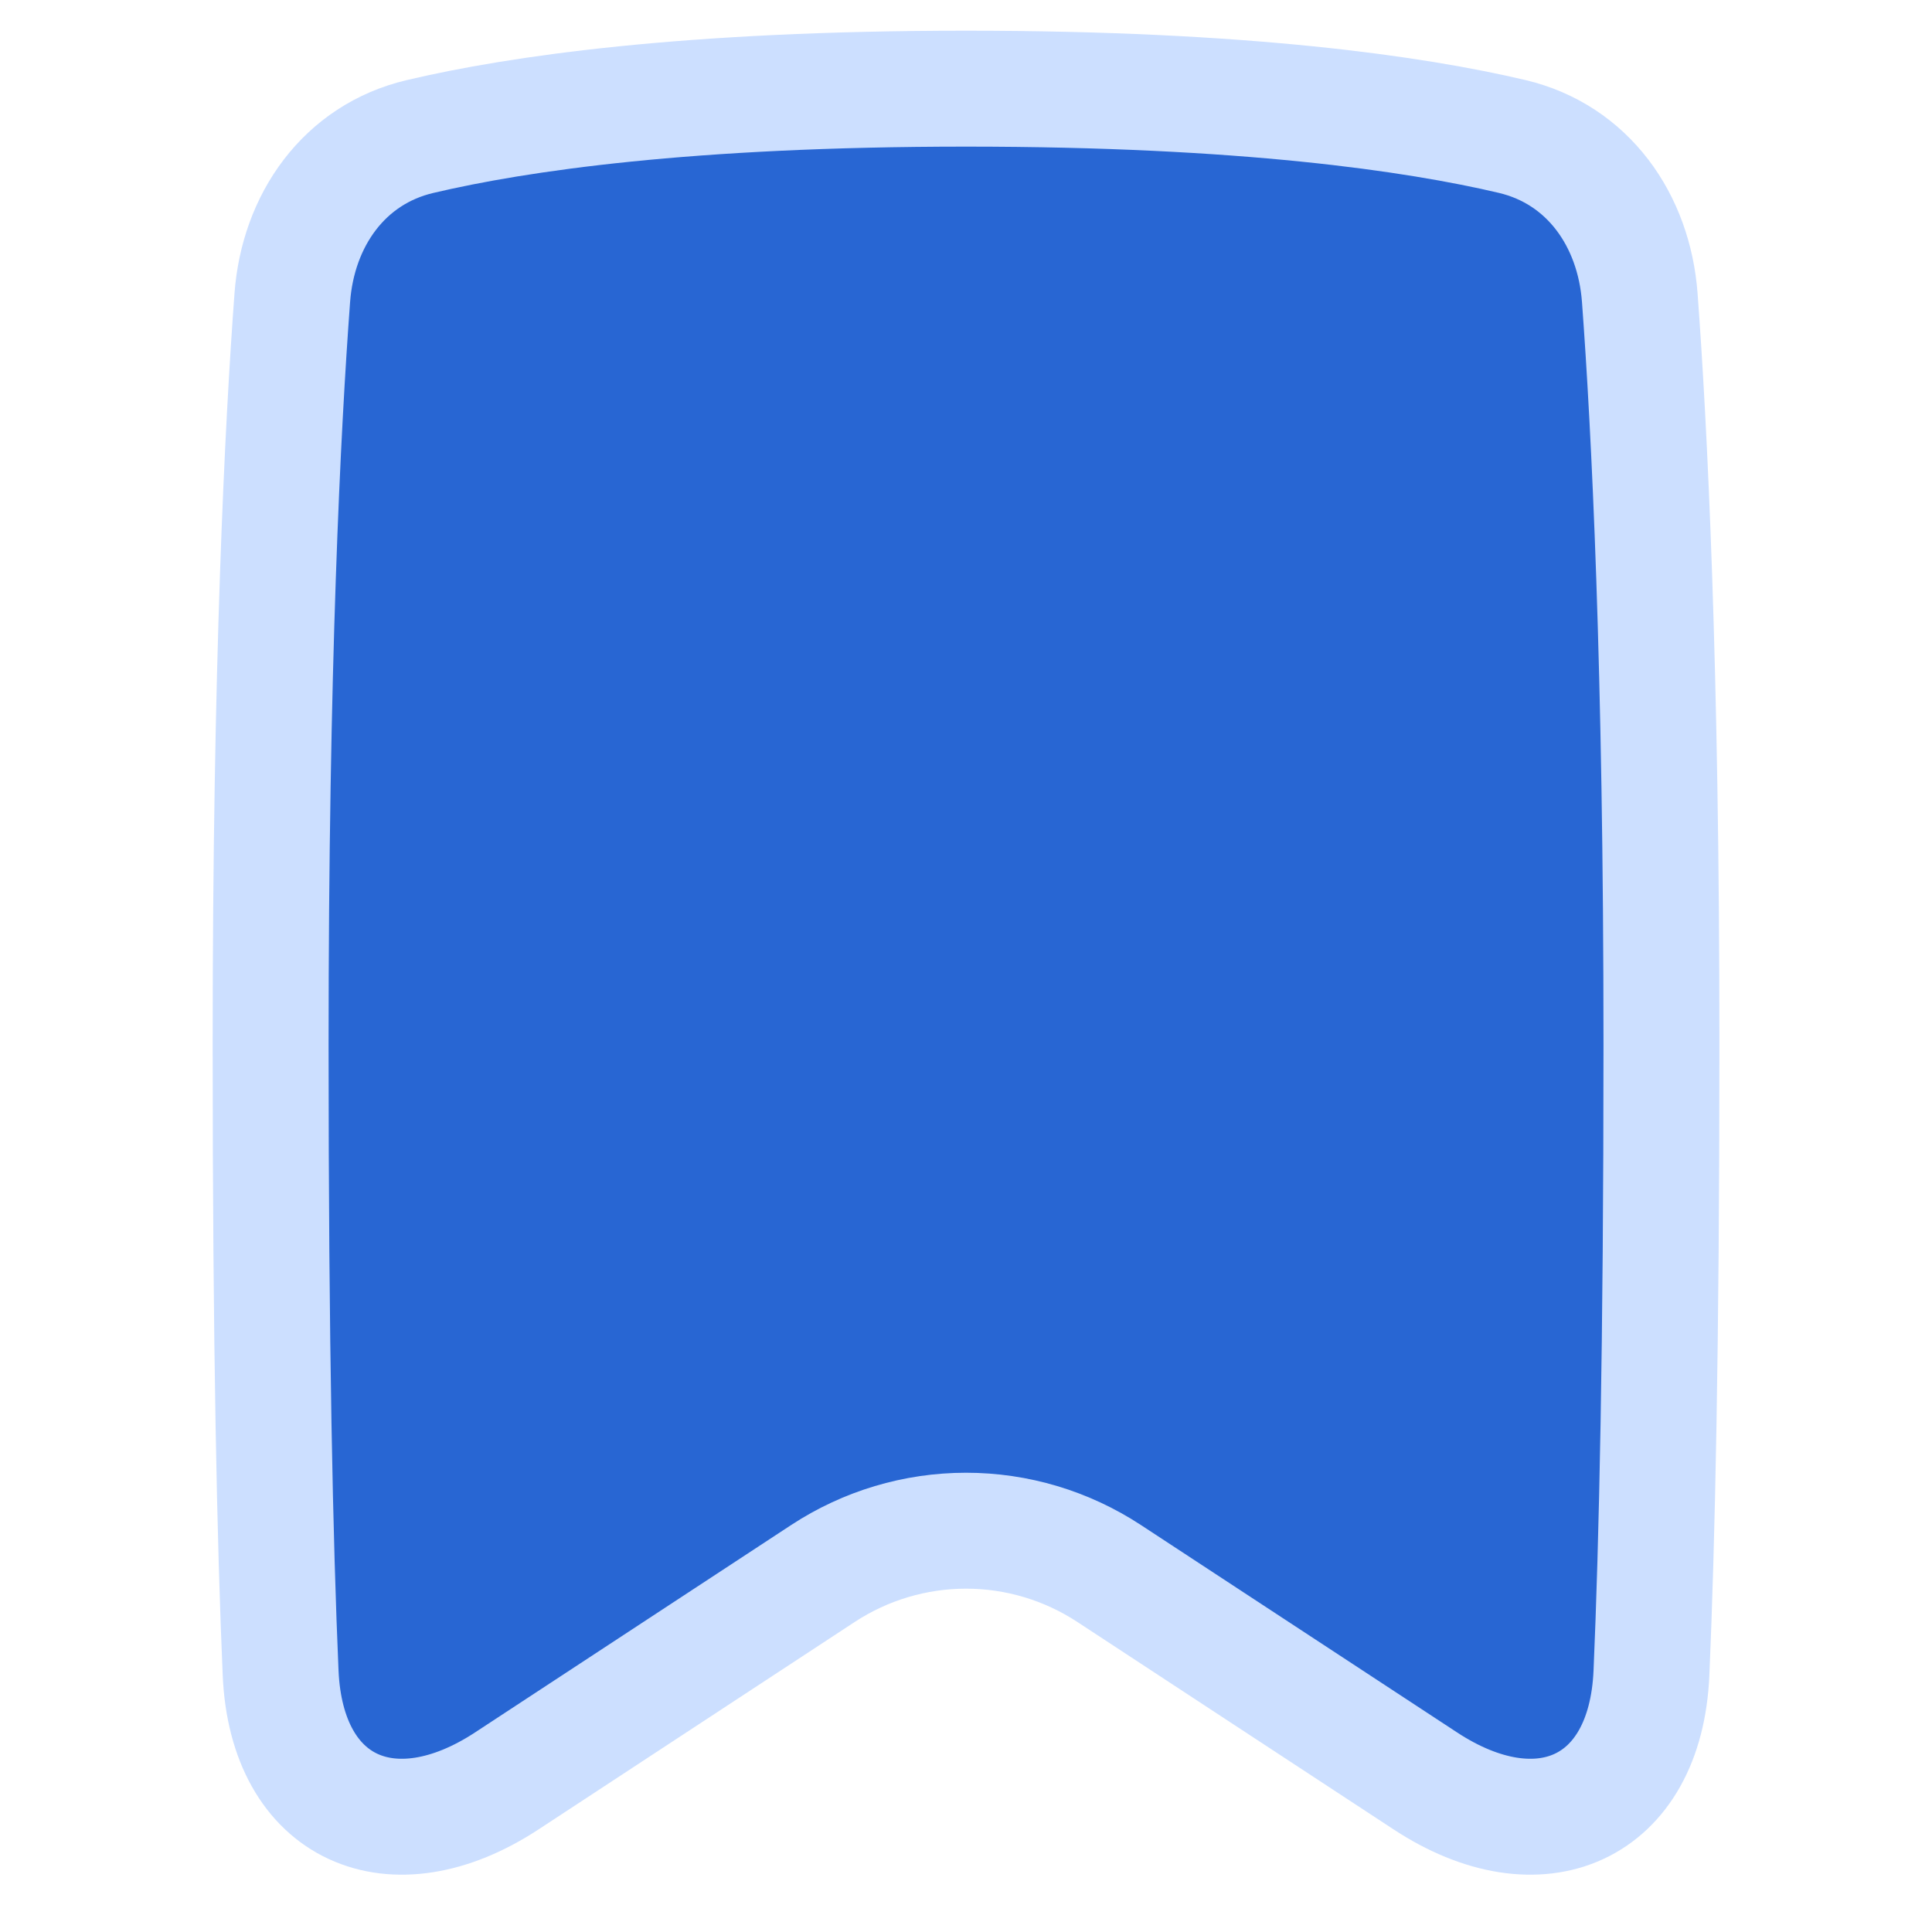
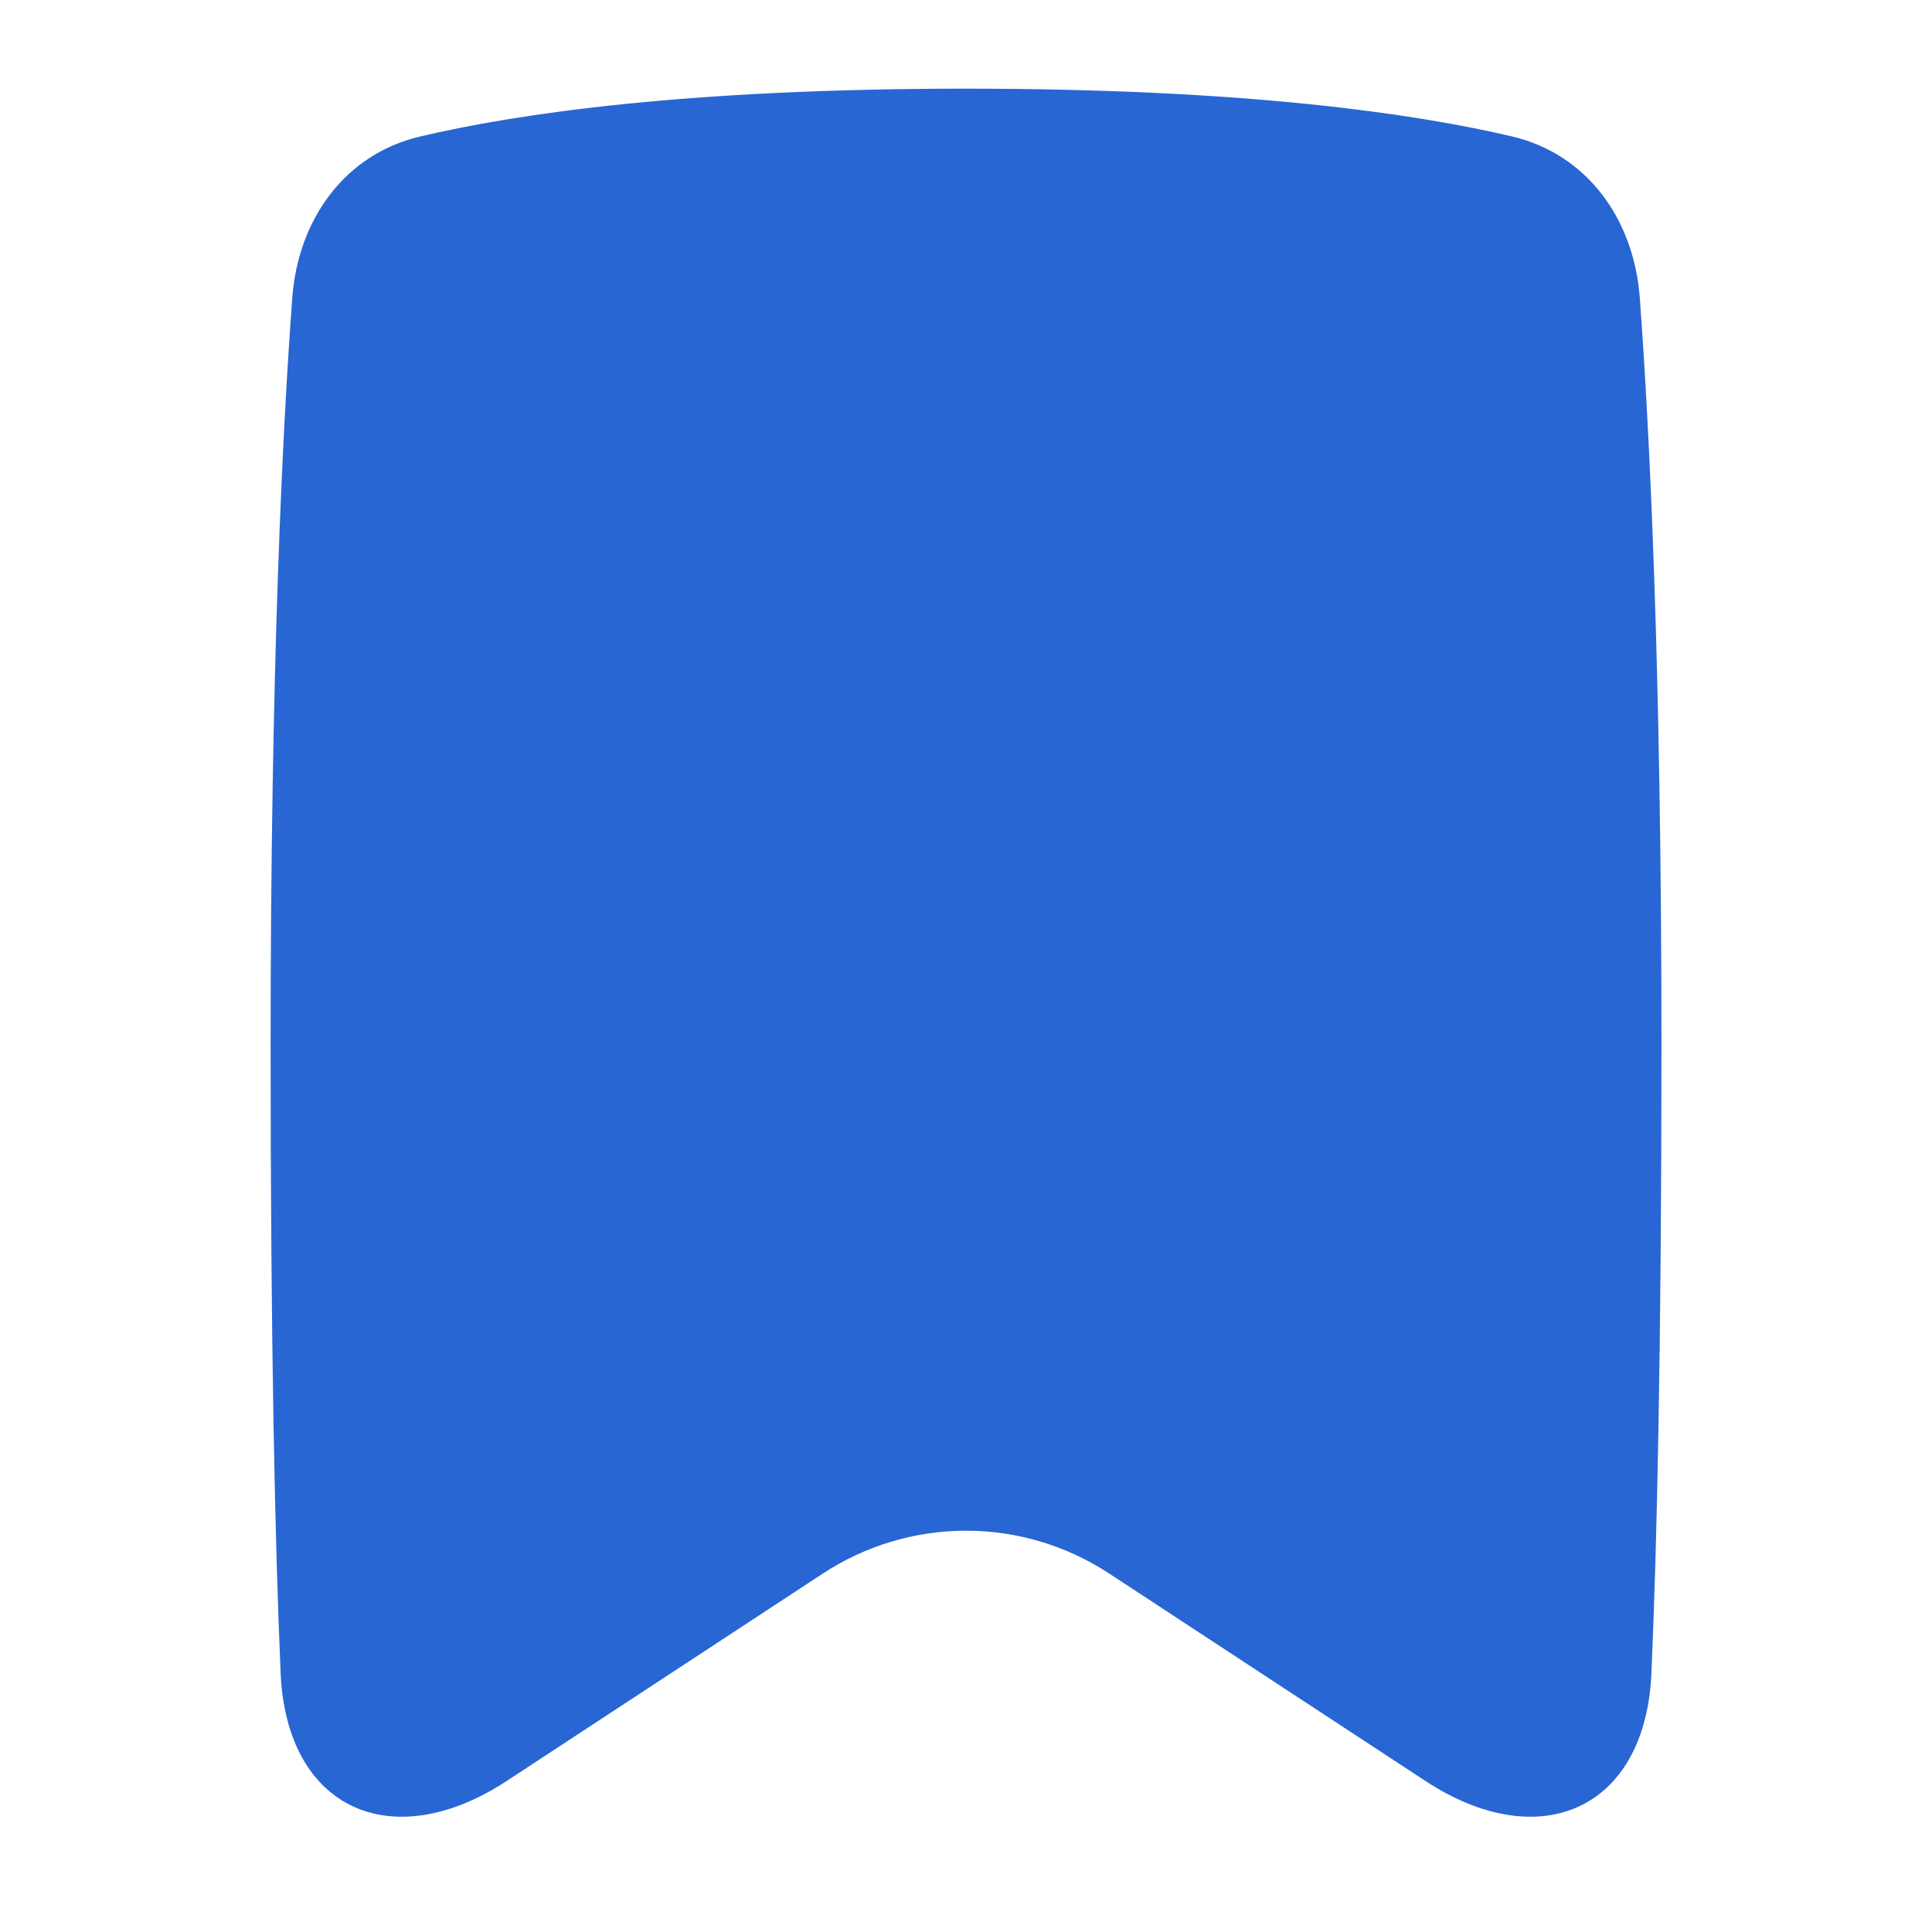
- <svg xmlns="http://www.w3.org/2000/svg" width="28" height="28" viewBox="0 0 28 28" fill="none">
-   <path d="M4.236 4.316C4.319 3.191 4.988 2.238 6.086 1.979C7.505 1.644 9.968 1.285 14.001 1.285C18.034 1.285 20.497 1.644 21.916 1.978C23.014 2.238 23.682 3.191 23.765 4.316C23.904 6.188 24.079 9.642 24.079 15.144C24.079 19.519 24.015 22.379 23.934 24.247C23.848 26.229 22.313 26.899 20.655 25.809L16.074 22.804C15.458 22.4 14.738 22.184 14.001 22.184C13.264 22.184 12.543 22.4 11.927 22.804L7.347 25.809C5.688 26.899 4.154 26.229 4.067 24.247C3.986 22.379 3.922 19.519 3.922 15.144C3.922 9.642 4.097 6.188 4.236 4.316Z" fill="#2866D3" stroke="#CCDFFF" stroke-width="1.68" stroke-linecap="round" stroke-linejoin="round" />
+ <svg xmlns="http://www.w3.org/2000/svg" width="current" height="current" viewBox="0 0 28 28" fill="none">
+   <path d="M4.236 4.316C4.319 3.191 4.988 2.238 6.086 1.979C7.505 1.644 9.968 1.285 14.001 1.285C18.034 1.285 20.497 1.644 21.916 1.978C23.014 2.238 23.682 3.191 23.765 4.316C23.904 6.188 24.079 9.642 24.079 15.144C24.079 19.519 24.015 22.379 23.934 24.247C23.848 26.229 22.313 26.899 20.655 25.809L16.074 22.804C15.458 22.4 14.738 22.184 14.001 22.184C13.264 22.184 12.543 22.4 11.927 22.804L7.347 25.809C5.688 26.899 4.154 26.229 4.067 24.247C3.986 22.379 3.922 19.519 3.922 15.144C3.922 9.642 4.097 6.188 4.236 4.316Z" fill="#2866D3" stroke="current" stroke-width="1.68" stroke-linecap="round" stroke-linejoin="round" />
</svg>
